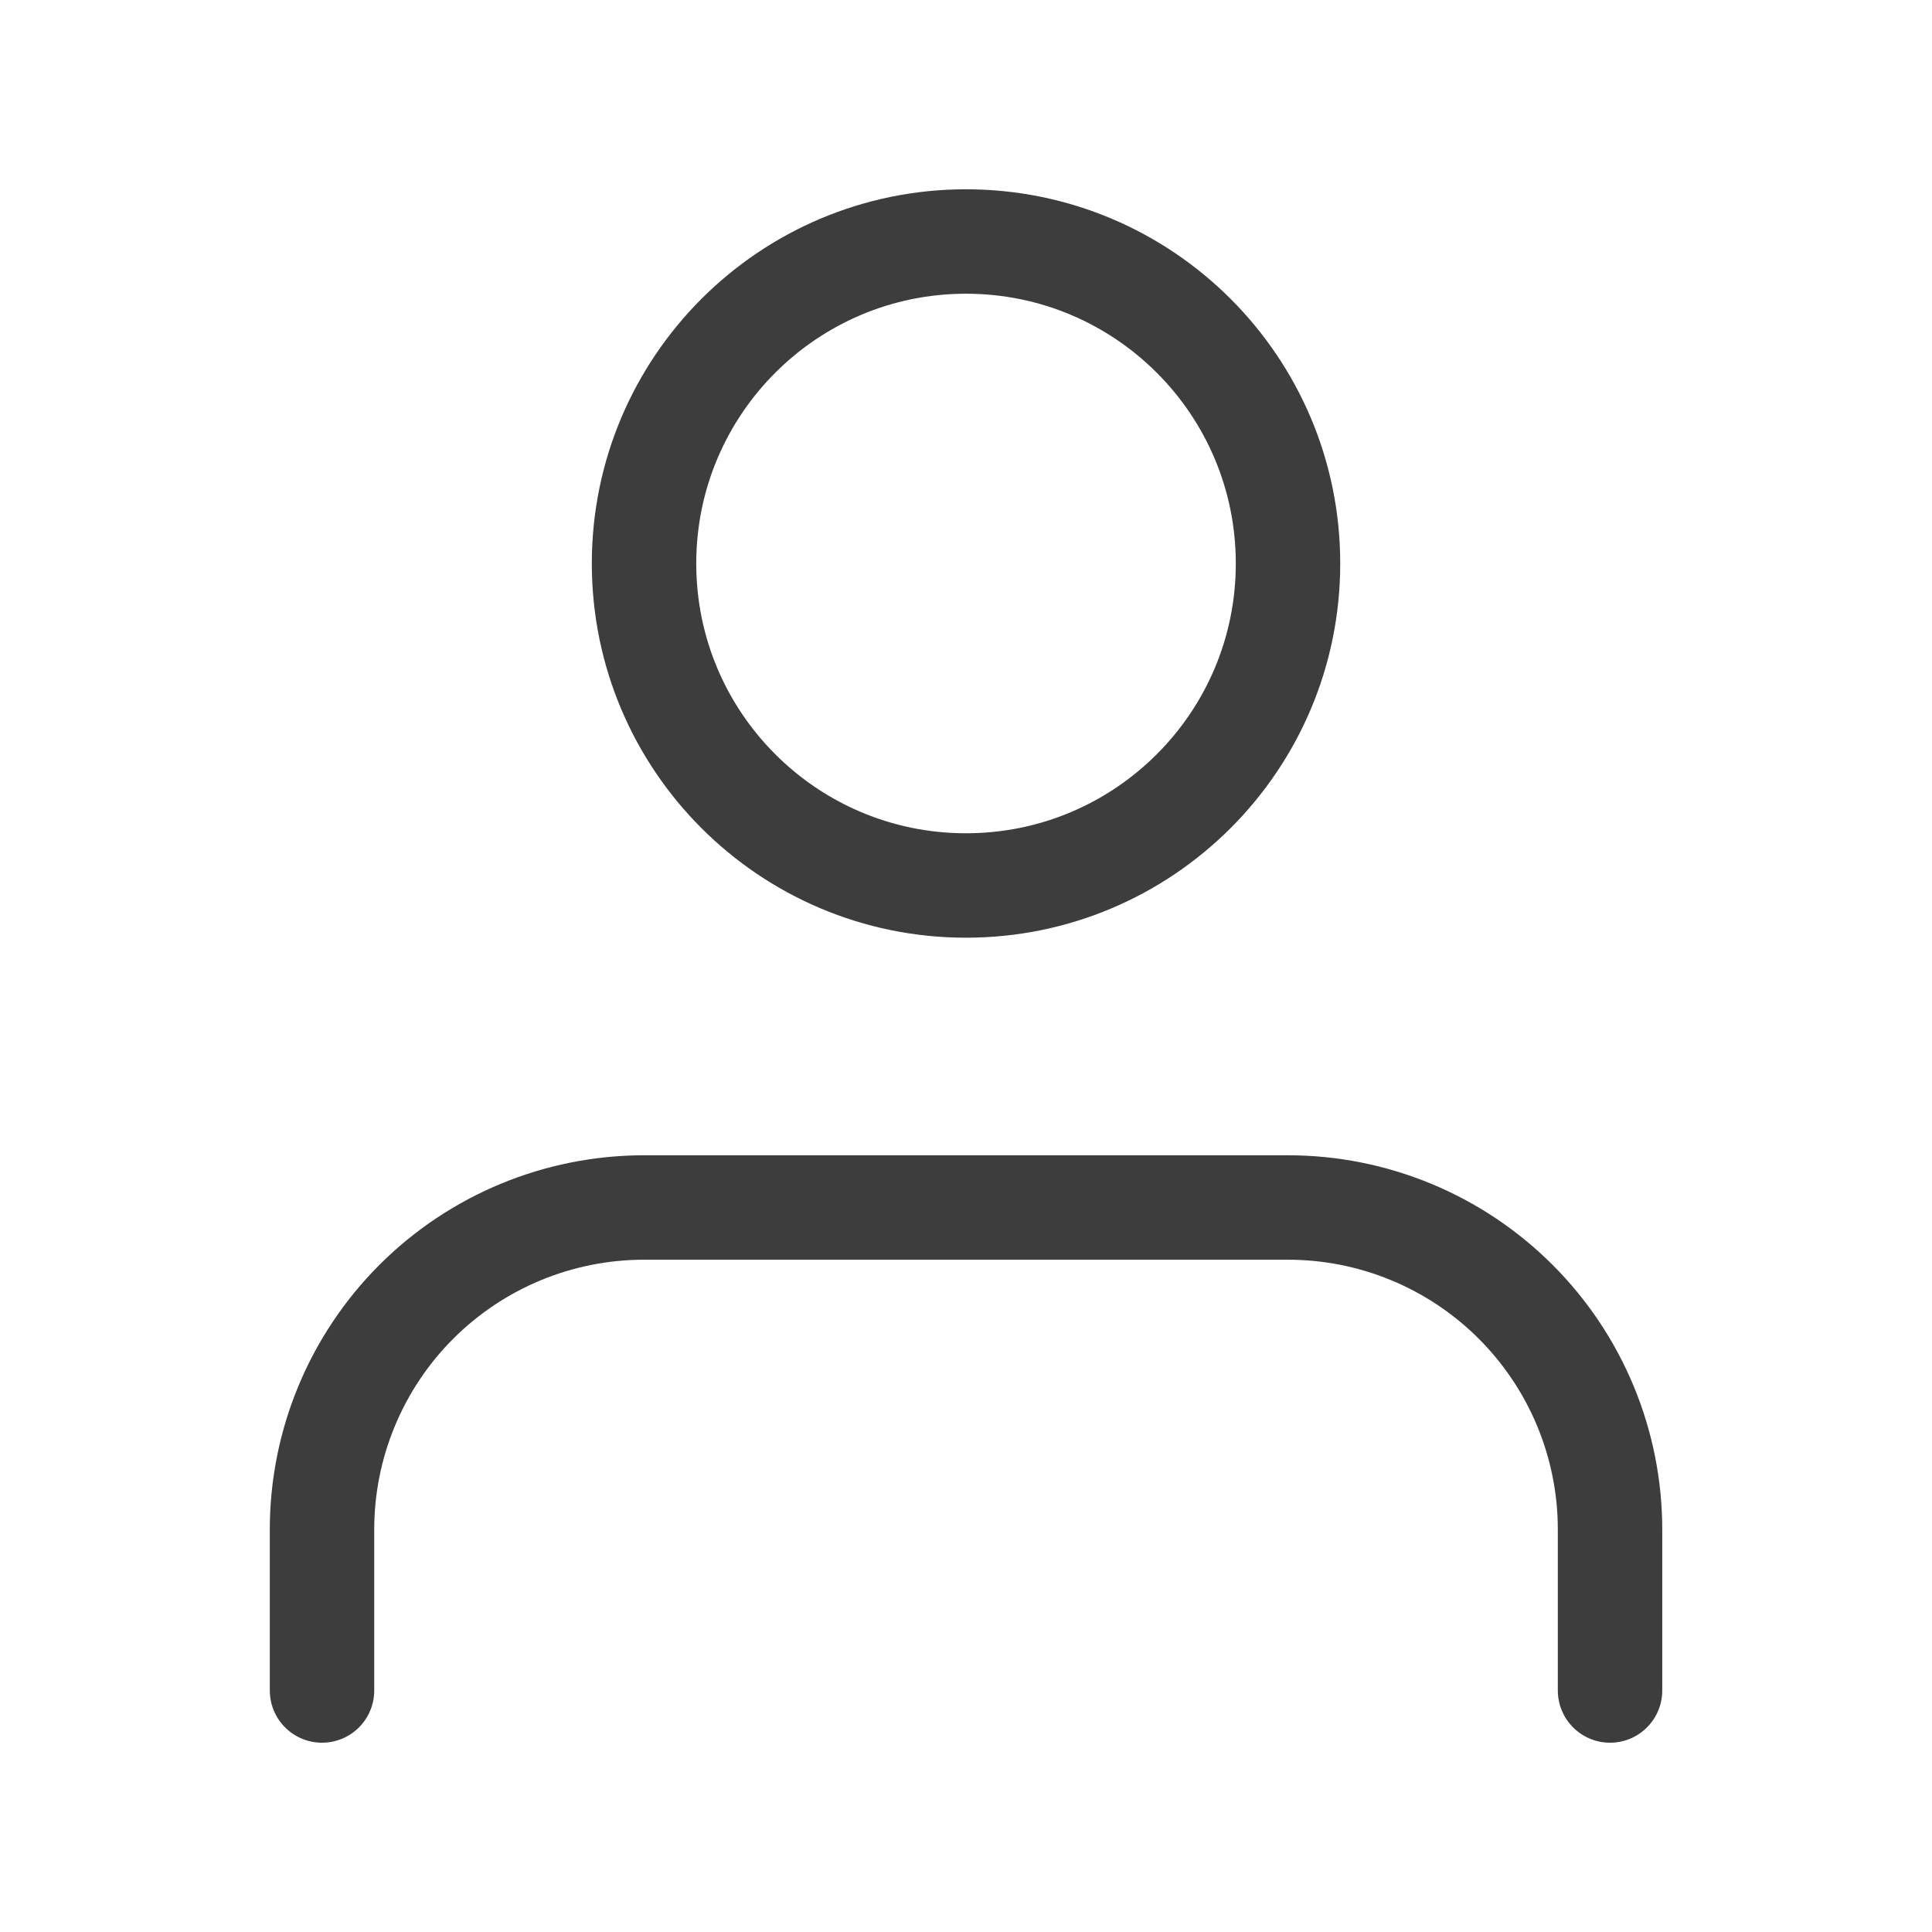
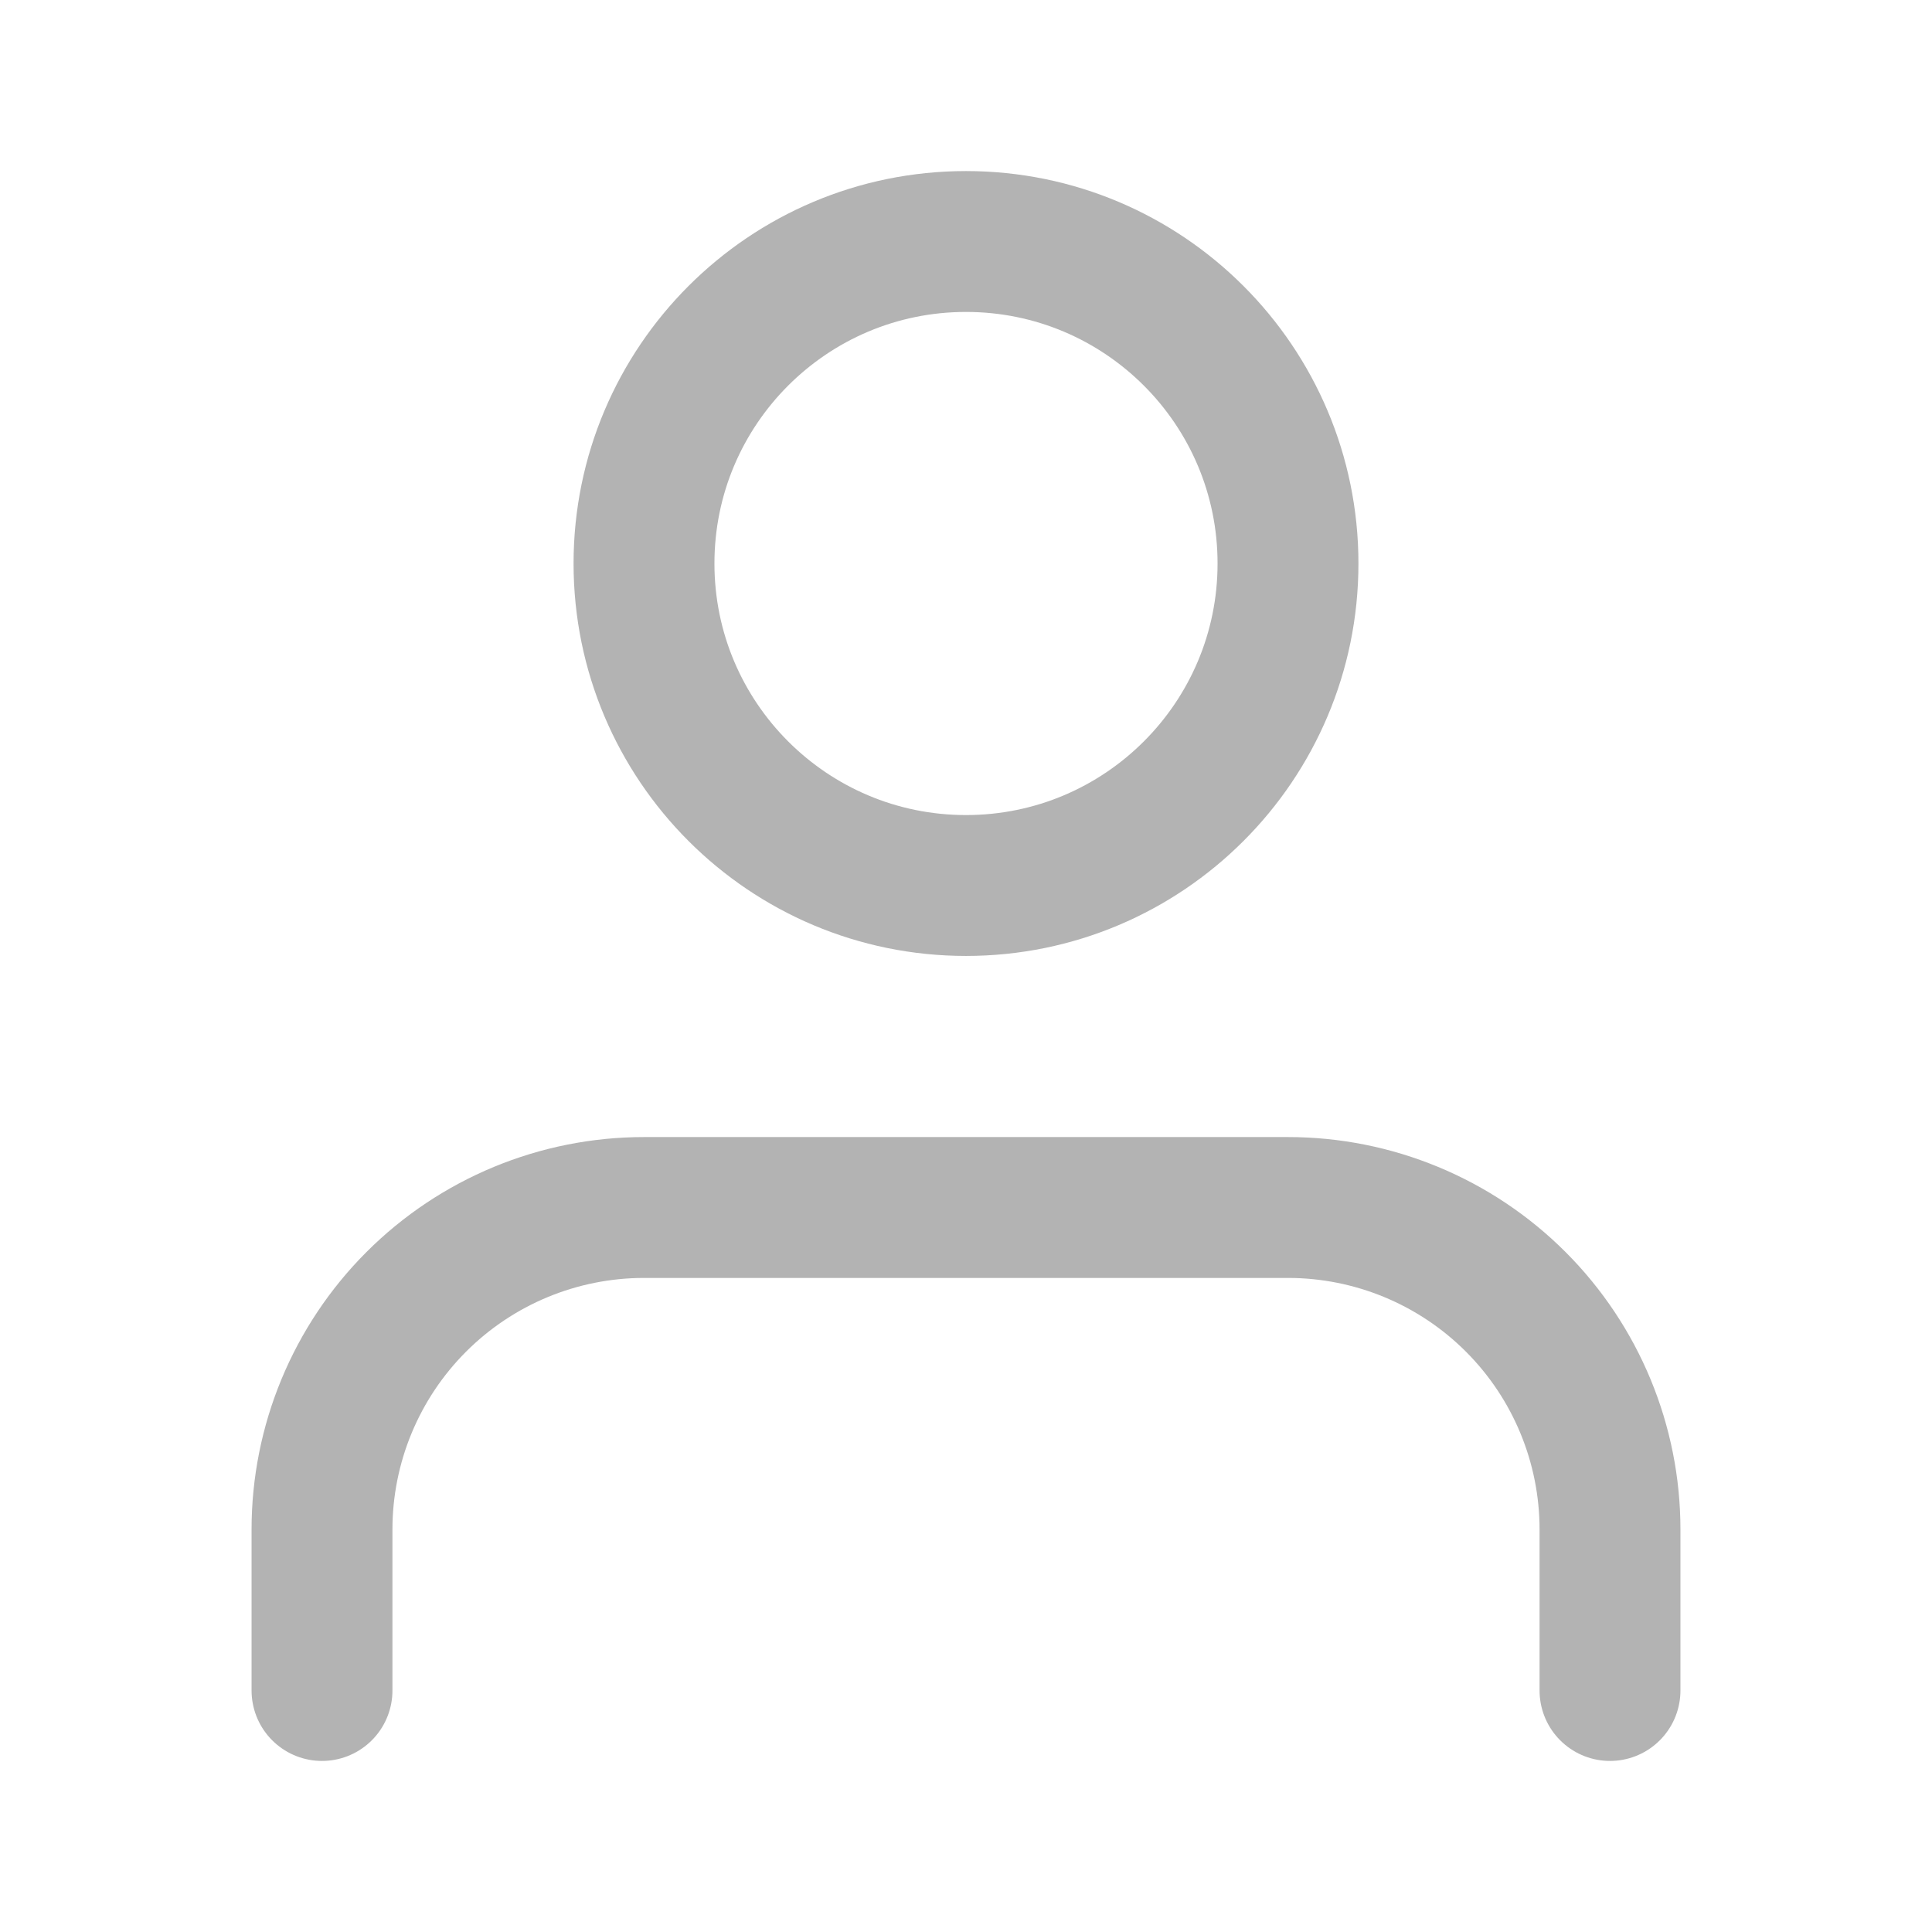
- <svg xmlns="http://www.w3.org/2000/svg" width="37" height="37" viewBox="0 0 37 37" fill="none">
-   <path d="M30.834 32.375V29.292C30.834 27.656 30.184 26.088 29.027 24.931C27.871 23.775 26.302 23.125 24.667 23.125H12.334C10.698 23.125 9.13 23.775 7.973 24.931C6.817 26.088 6.167 27.656 6.167 29.292V32.375M24.667 10.792C24.667 14.197 21.906 16.958 18.5 16.958C15.095 16.958 12.334 14.197 12.334 10.792C12.334 7.386 15.095 4.625 18.5 4.625C21.906 4.625 24.667 7.386 24.667 10.792Z" stroke="#3D3D3D" stroke-width="2" stroke-linecap="round" stroke-linejoin="round" />
+ <svg xmlns="http://www.w3.org/2000/svg" width="48" height="48" viewBox="0 0 48 48" fill="none">
+   <path d="M40 42V38C40 35.878 39.157 33.843 37.657 32.343C36.157 30.843 34.122 30 32 30H16C13.878 30 11.843 30.843 10.343 32.343C8.843 33.843 8 35.878 8 38V42M32 14C32 18.418 28.418 22 24 22C19.582 22 16 18.418 16 14C16 9.582 19.582 6 24 6C28.418 6 32 9.582 32 14Z" stroke="#B3B3B3" stroke-width="3.5" stroke-linecap="round" stroke-linejoin="round" />
</svg>
